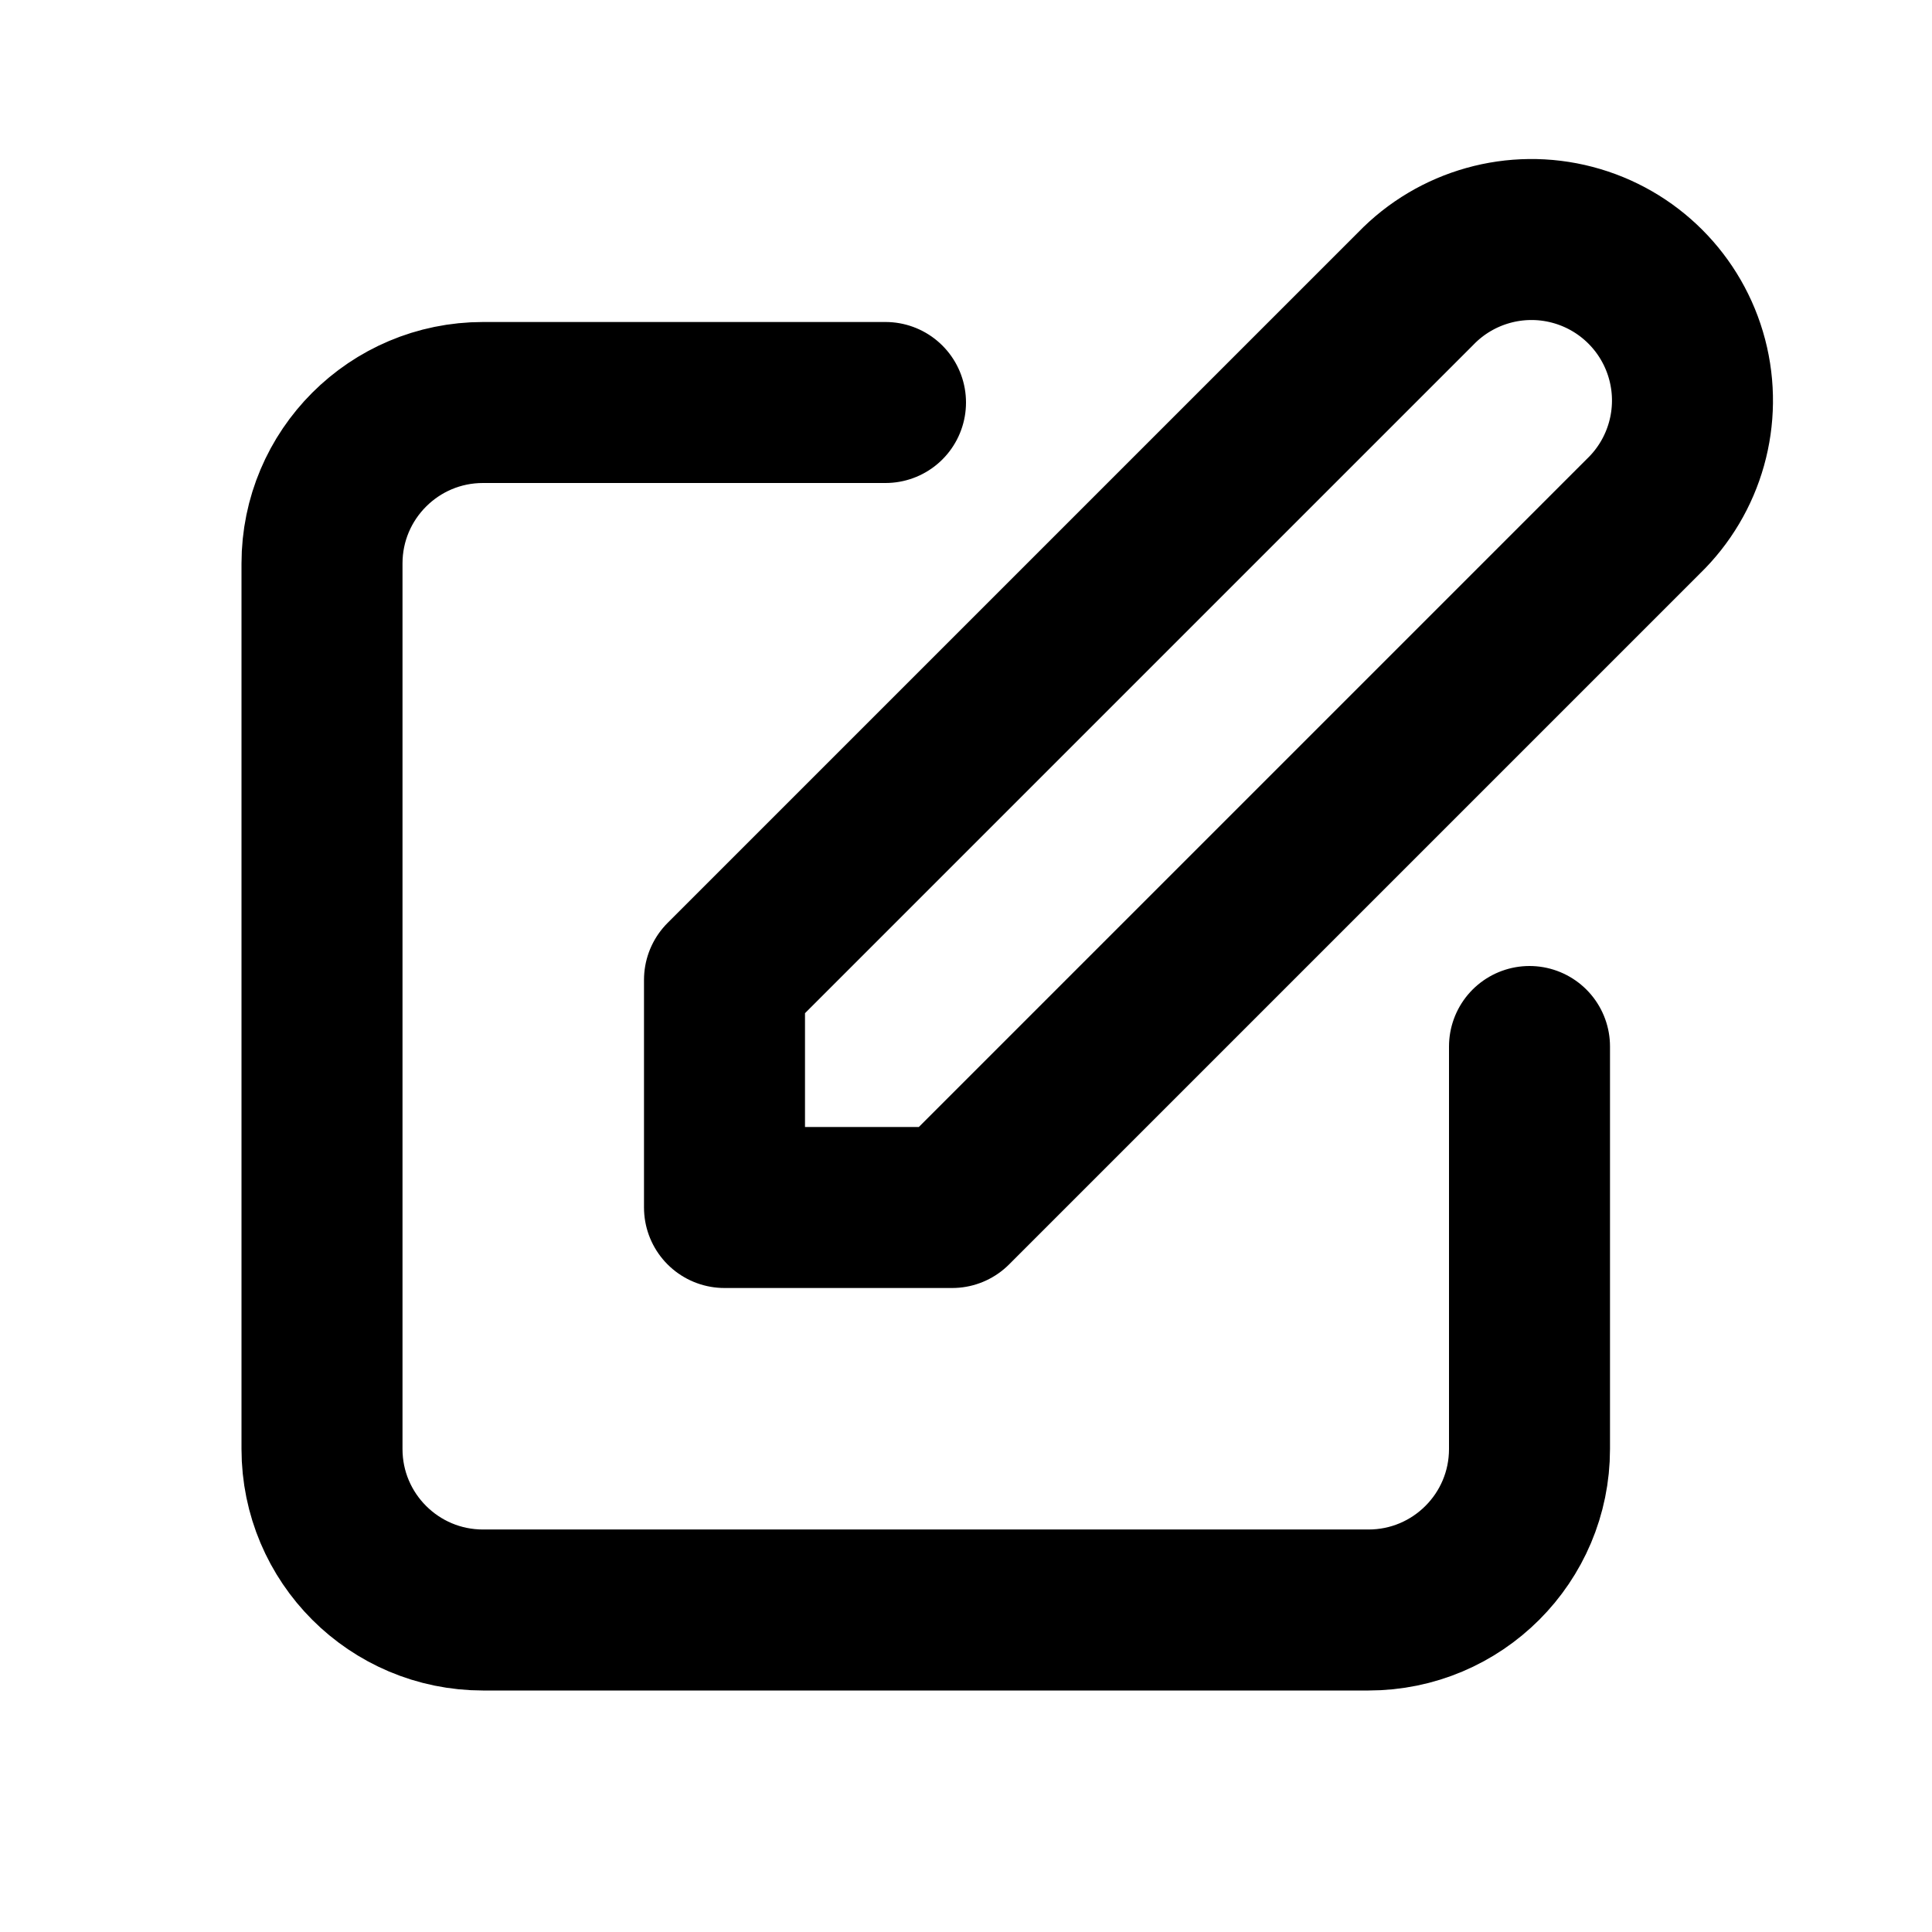
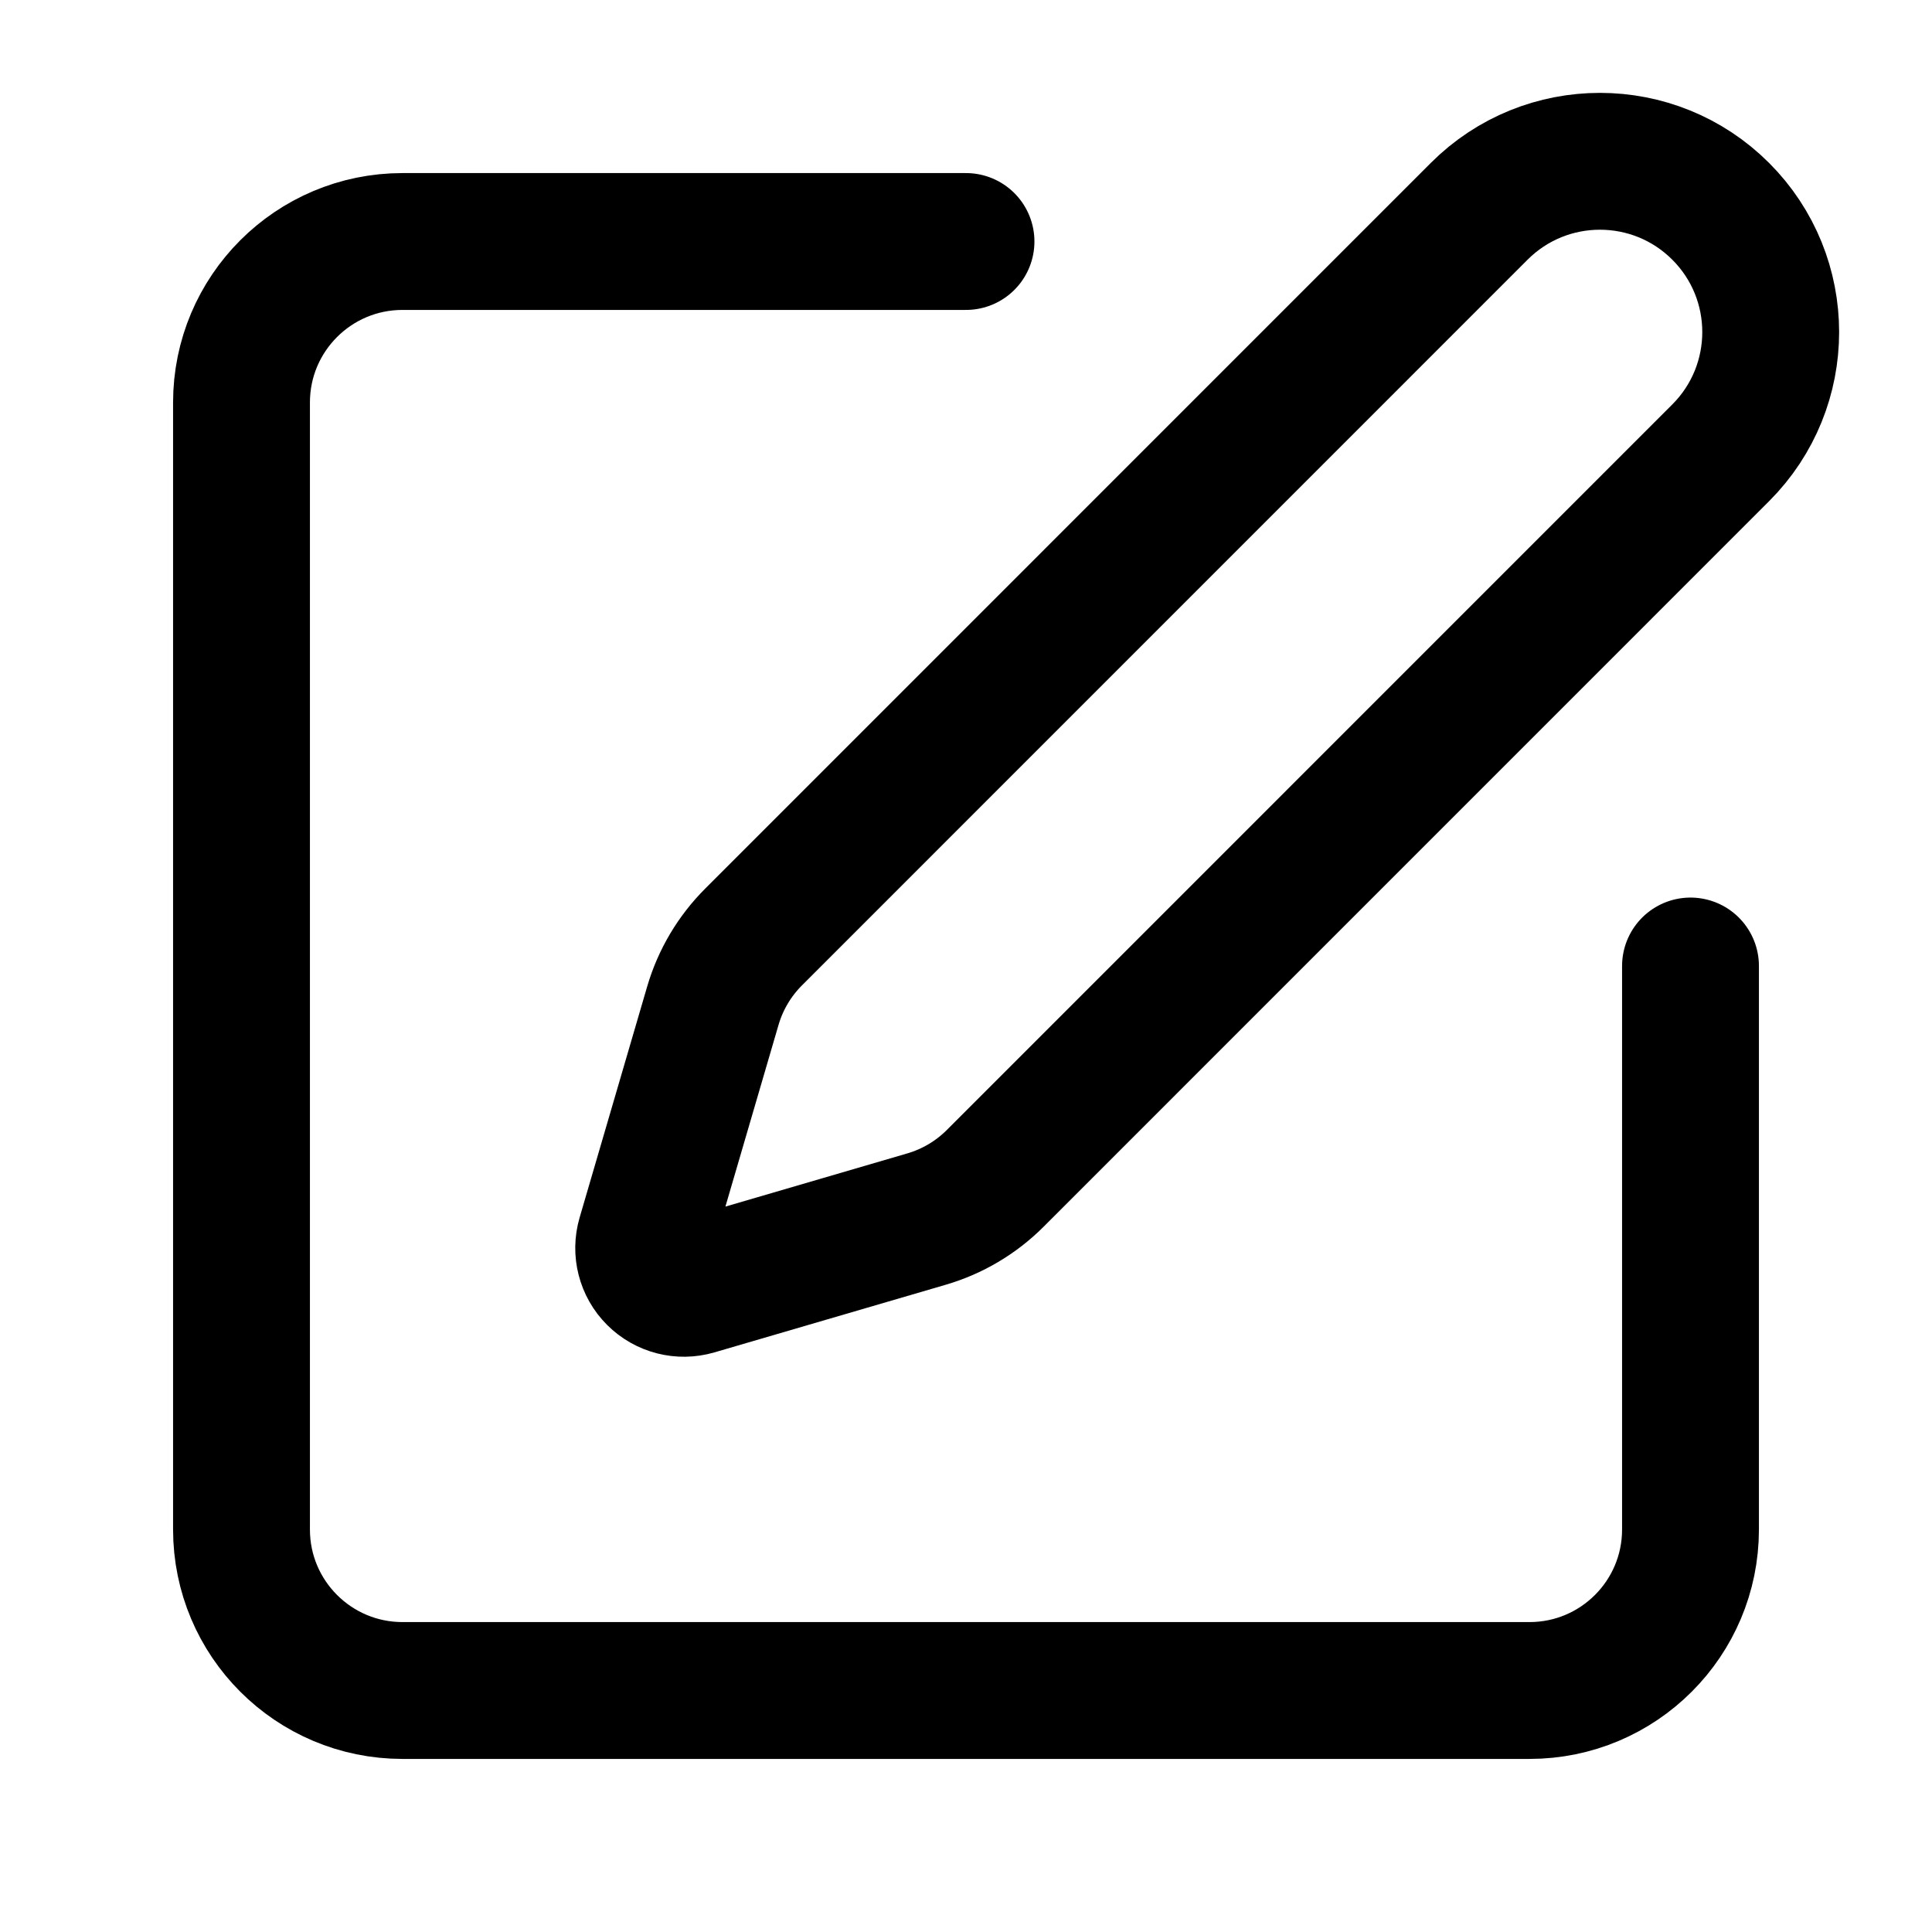
- <svg xmlns="http://www.w3.org/2000/svg" fill="none" viewBox="0 0 24 24" stroke="currentColor">
-   <path stroke-linecap="round" stroke-linejoin="round" stroke-width="2" d="M11 5H6a2 2 0 00-2 2v11a2 2 0 002 2h11a2 2 0 002-2v-5m-1.414-9.414a2 2 0 112.828 2.828L11.828 15H9v-2.828l8.586-8.586z" />
+ <svg xmlns="http://www.w3.org/2000/svg" width="24" height="24" viewBox="0 0 24 24" fill="none" stroke="currentColor" stroke-width="1.7" stroke-linecap="round" stroke-linejoin="round" aria-hidden="true">
+   <path d="M12 3H5a2 2 0 0 0-2 2v14a2 2 0 0 0 2 2h14a2 2 0 0 0 2-2v-7" />
+   <path d="M18.375 2.625a1 1 0 0 1 3 3l-9.013 9.014a2 2 0 0 1-.853.505l-2.873.84a.5.5 0 0 1-.62-.62l.84-2.873a2 2 0 0 1 .506-.852z" />
</svg>
